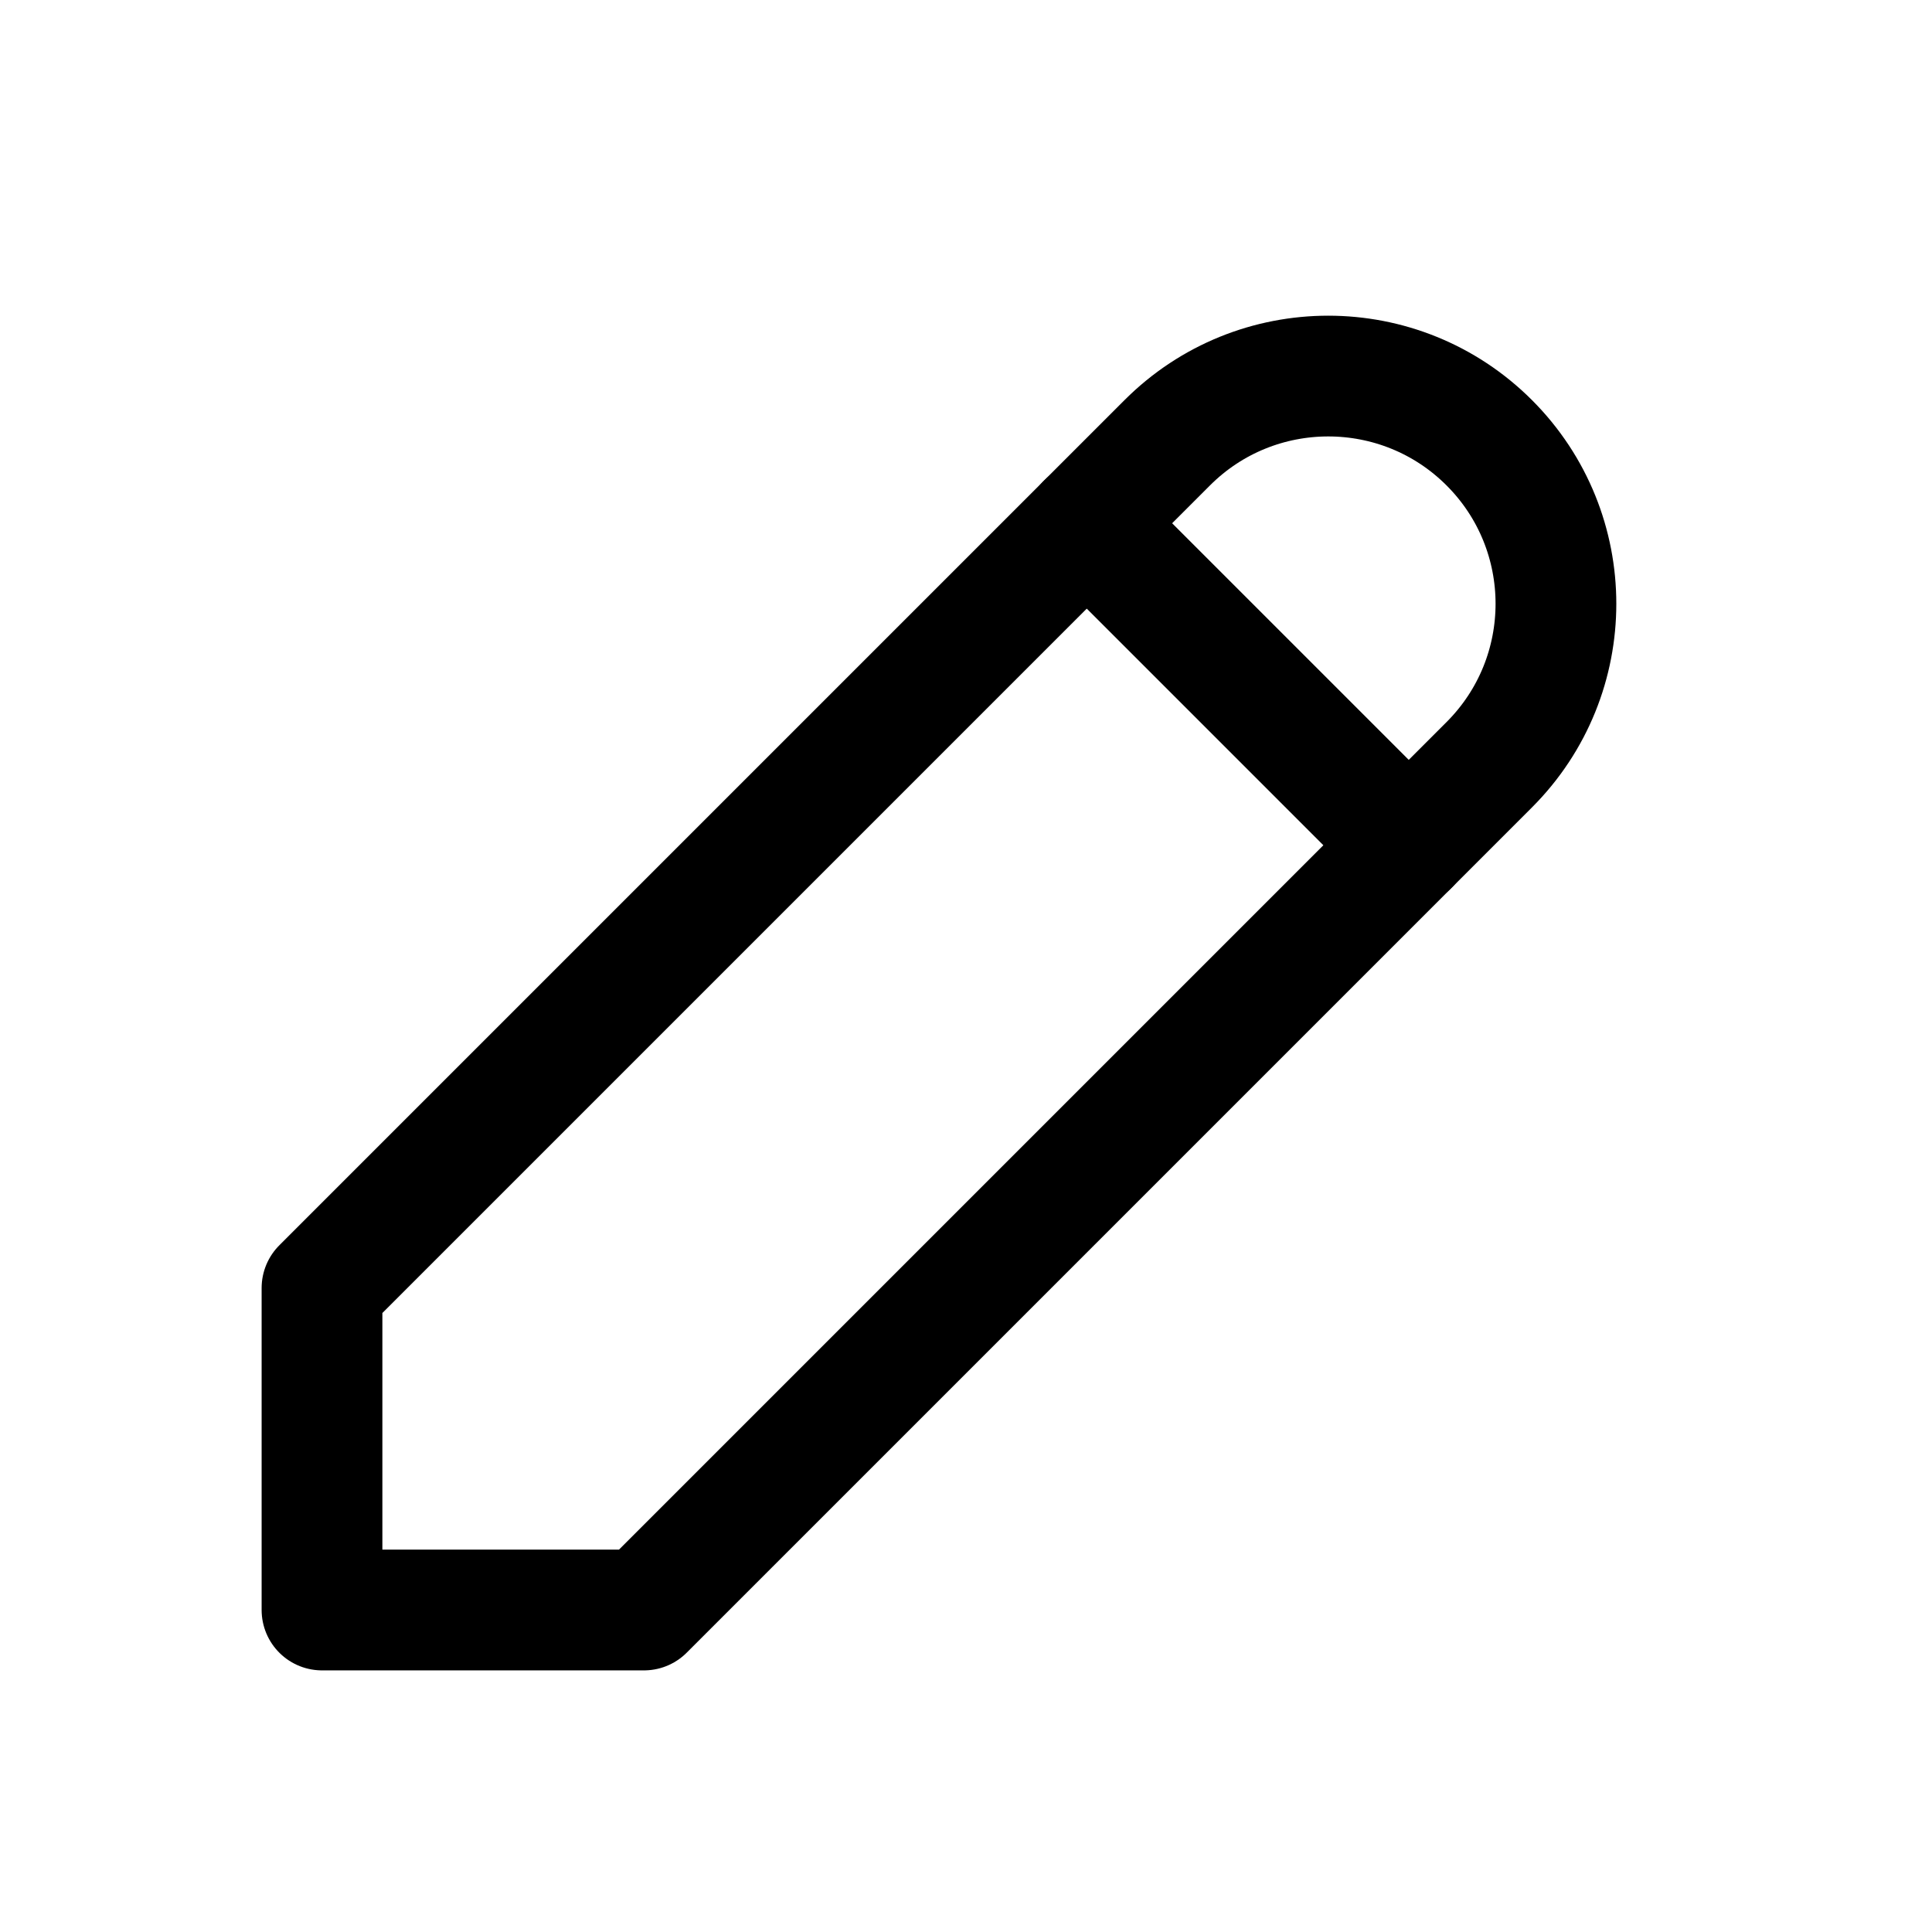
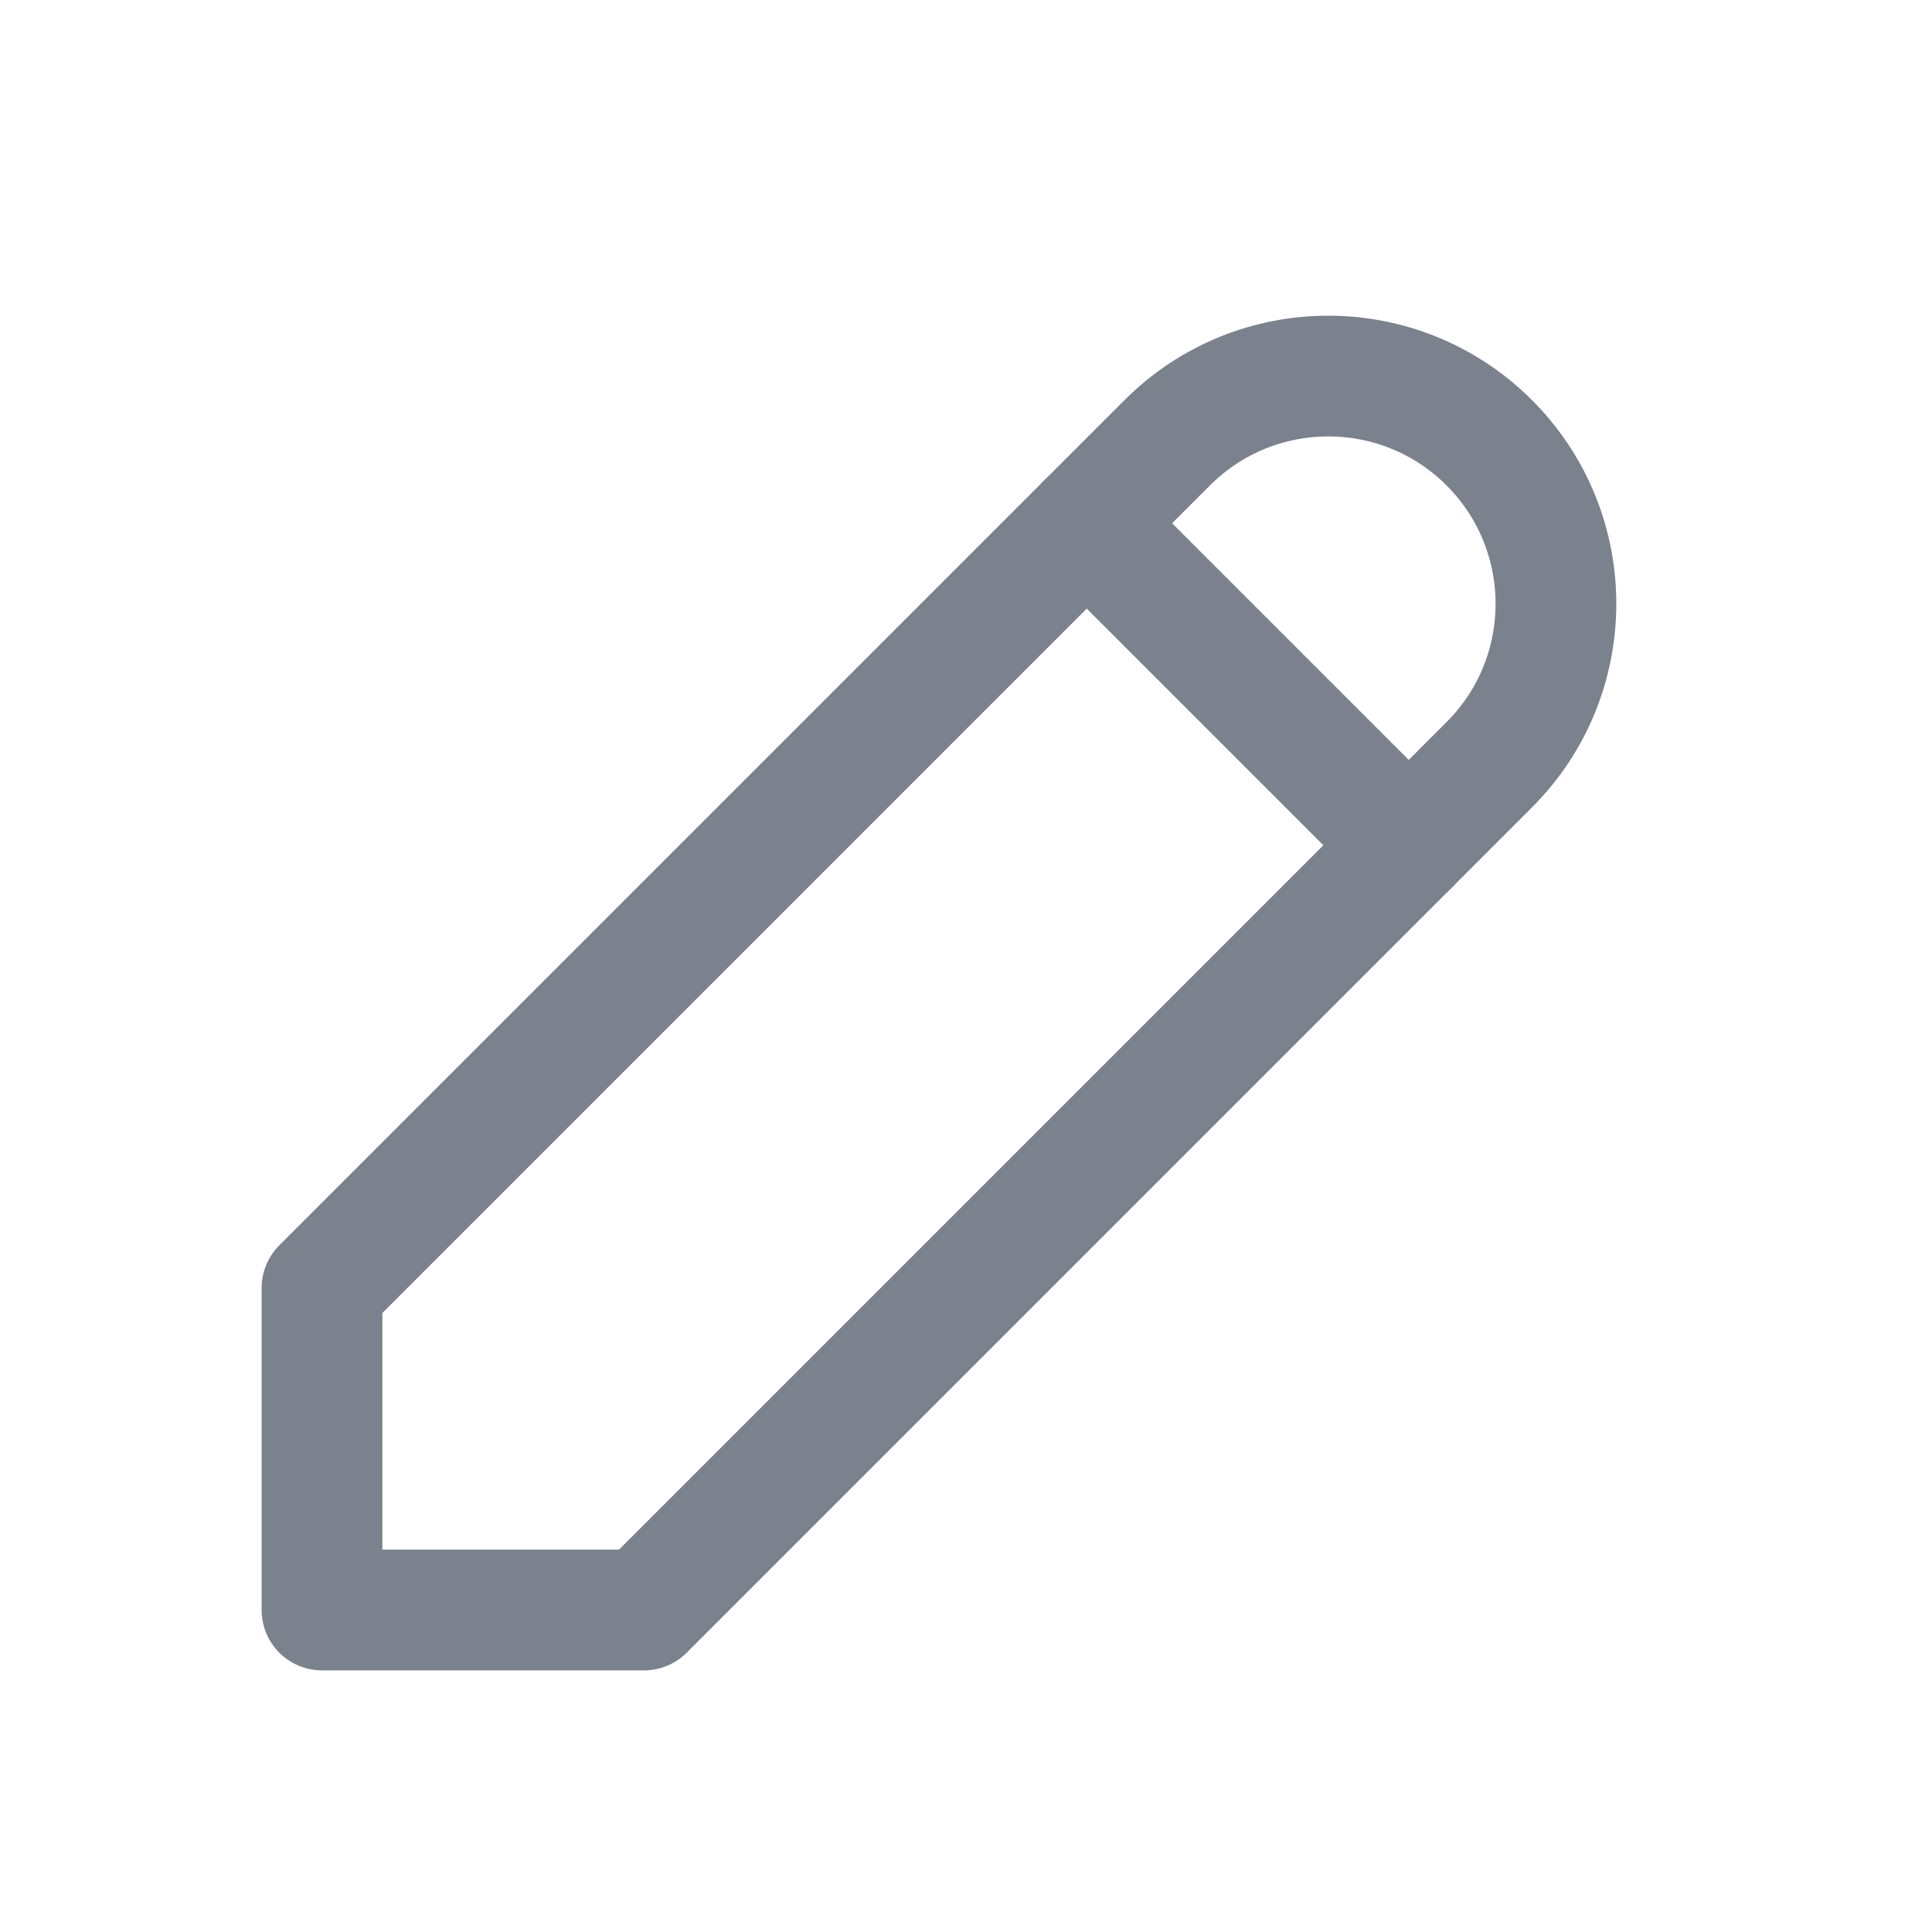
- <svg xmlns="http://www.w3.org/2000/svg" class="icon icon-tabler icon-tabler-pencil" width="20" height="20" viewBox="0 0 24 24" stroke-width="1.5" stroke="#000000" fill="none" stroke-linecap="round" stroke-linejoin="round">
+ <svg xmlns="http://www.w3.org/2000/svg" class="icon icon-tabler icon-tabler-pencil" width="20" height="20" viewBox="0 0 24 24" stroke-width="1.5" stroke="#7C828D" fill="none" stroke-linecap="round" stroke-linejoin="round">
  <path stroke="none" d="M0 0h24v24H0z" fill="none" />
  <path d="M4 20h4l10.5 -10.5a1.5 1.5 0 0 0 -4 -4l-10.5 10.5v4" />
  <line x1="13.5" y1="6.5" x2="17.5" y2="10.5" />
</svg>
